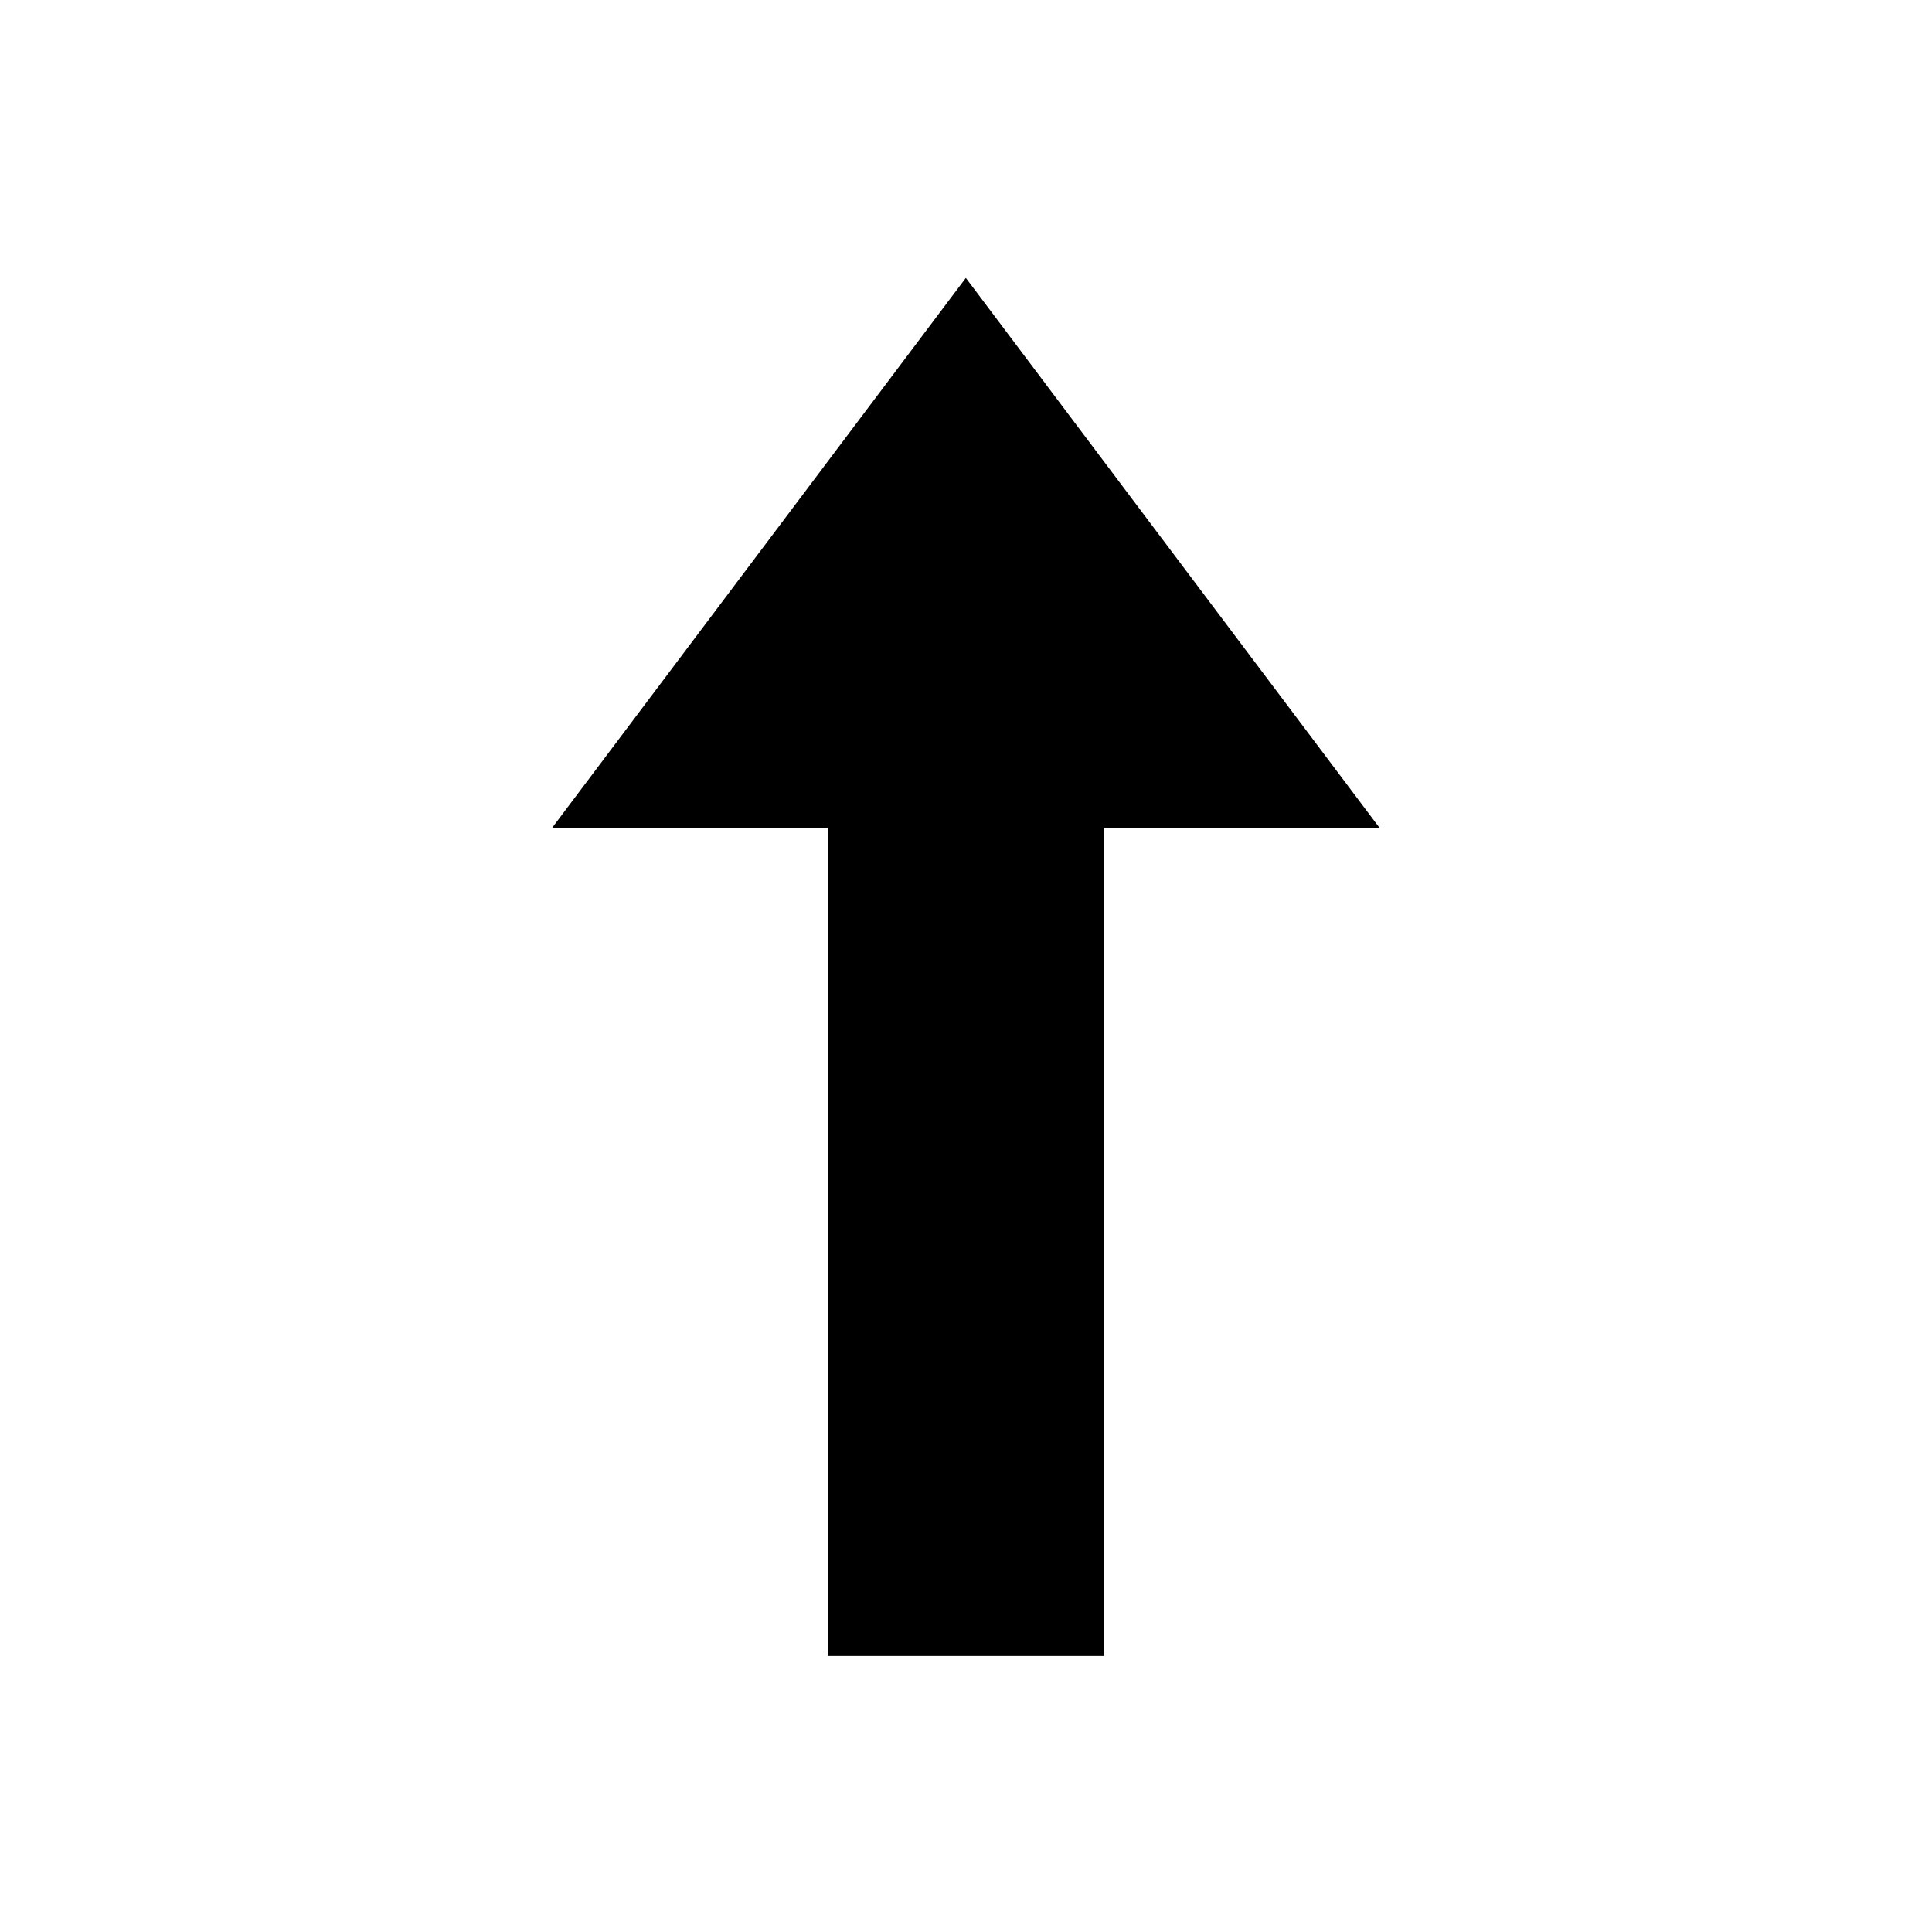
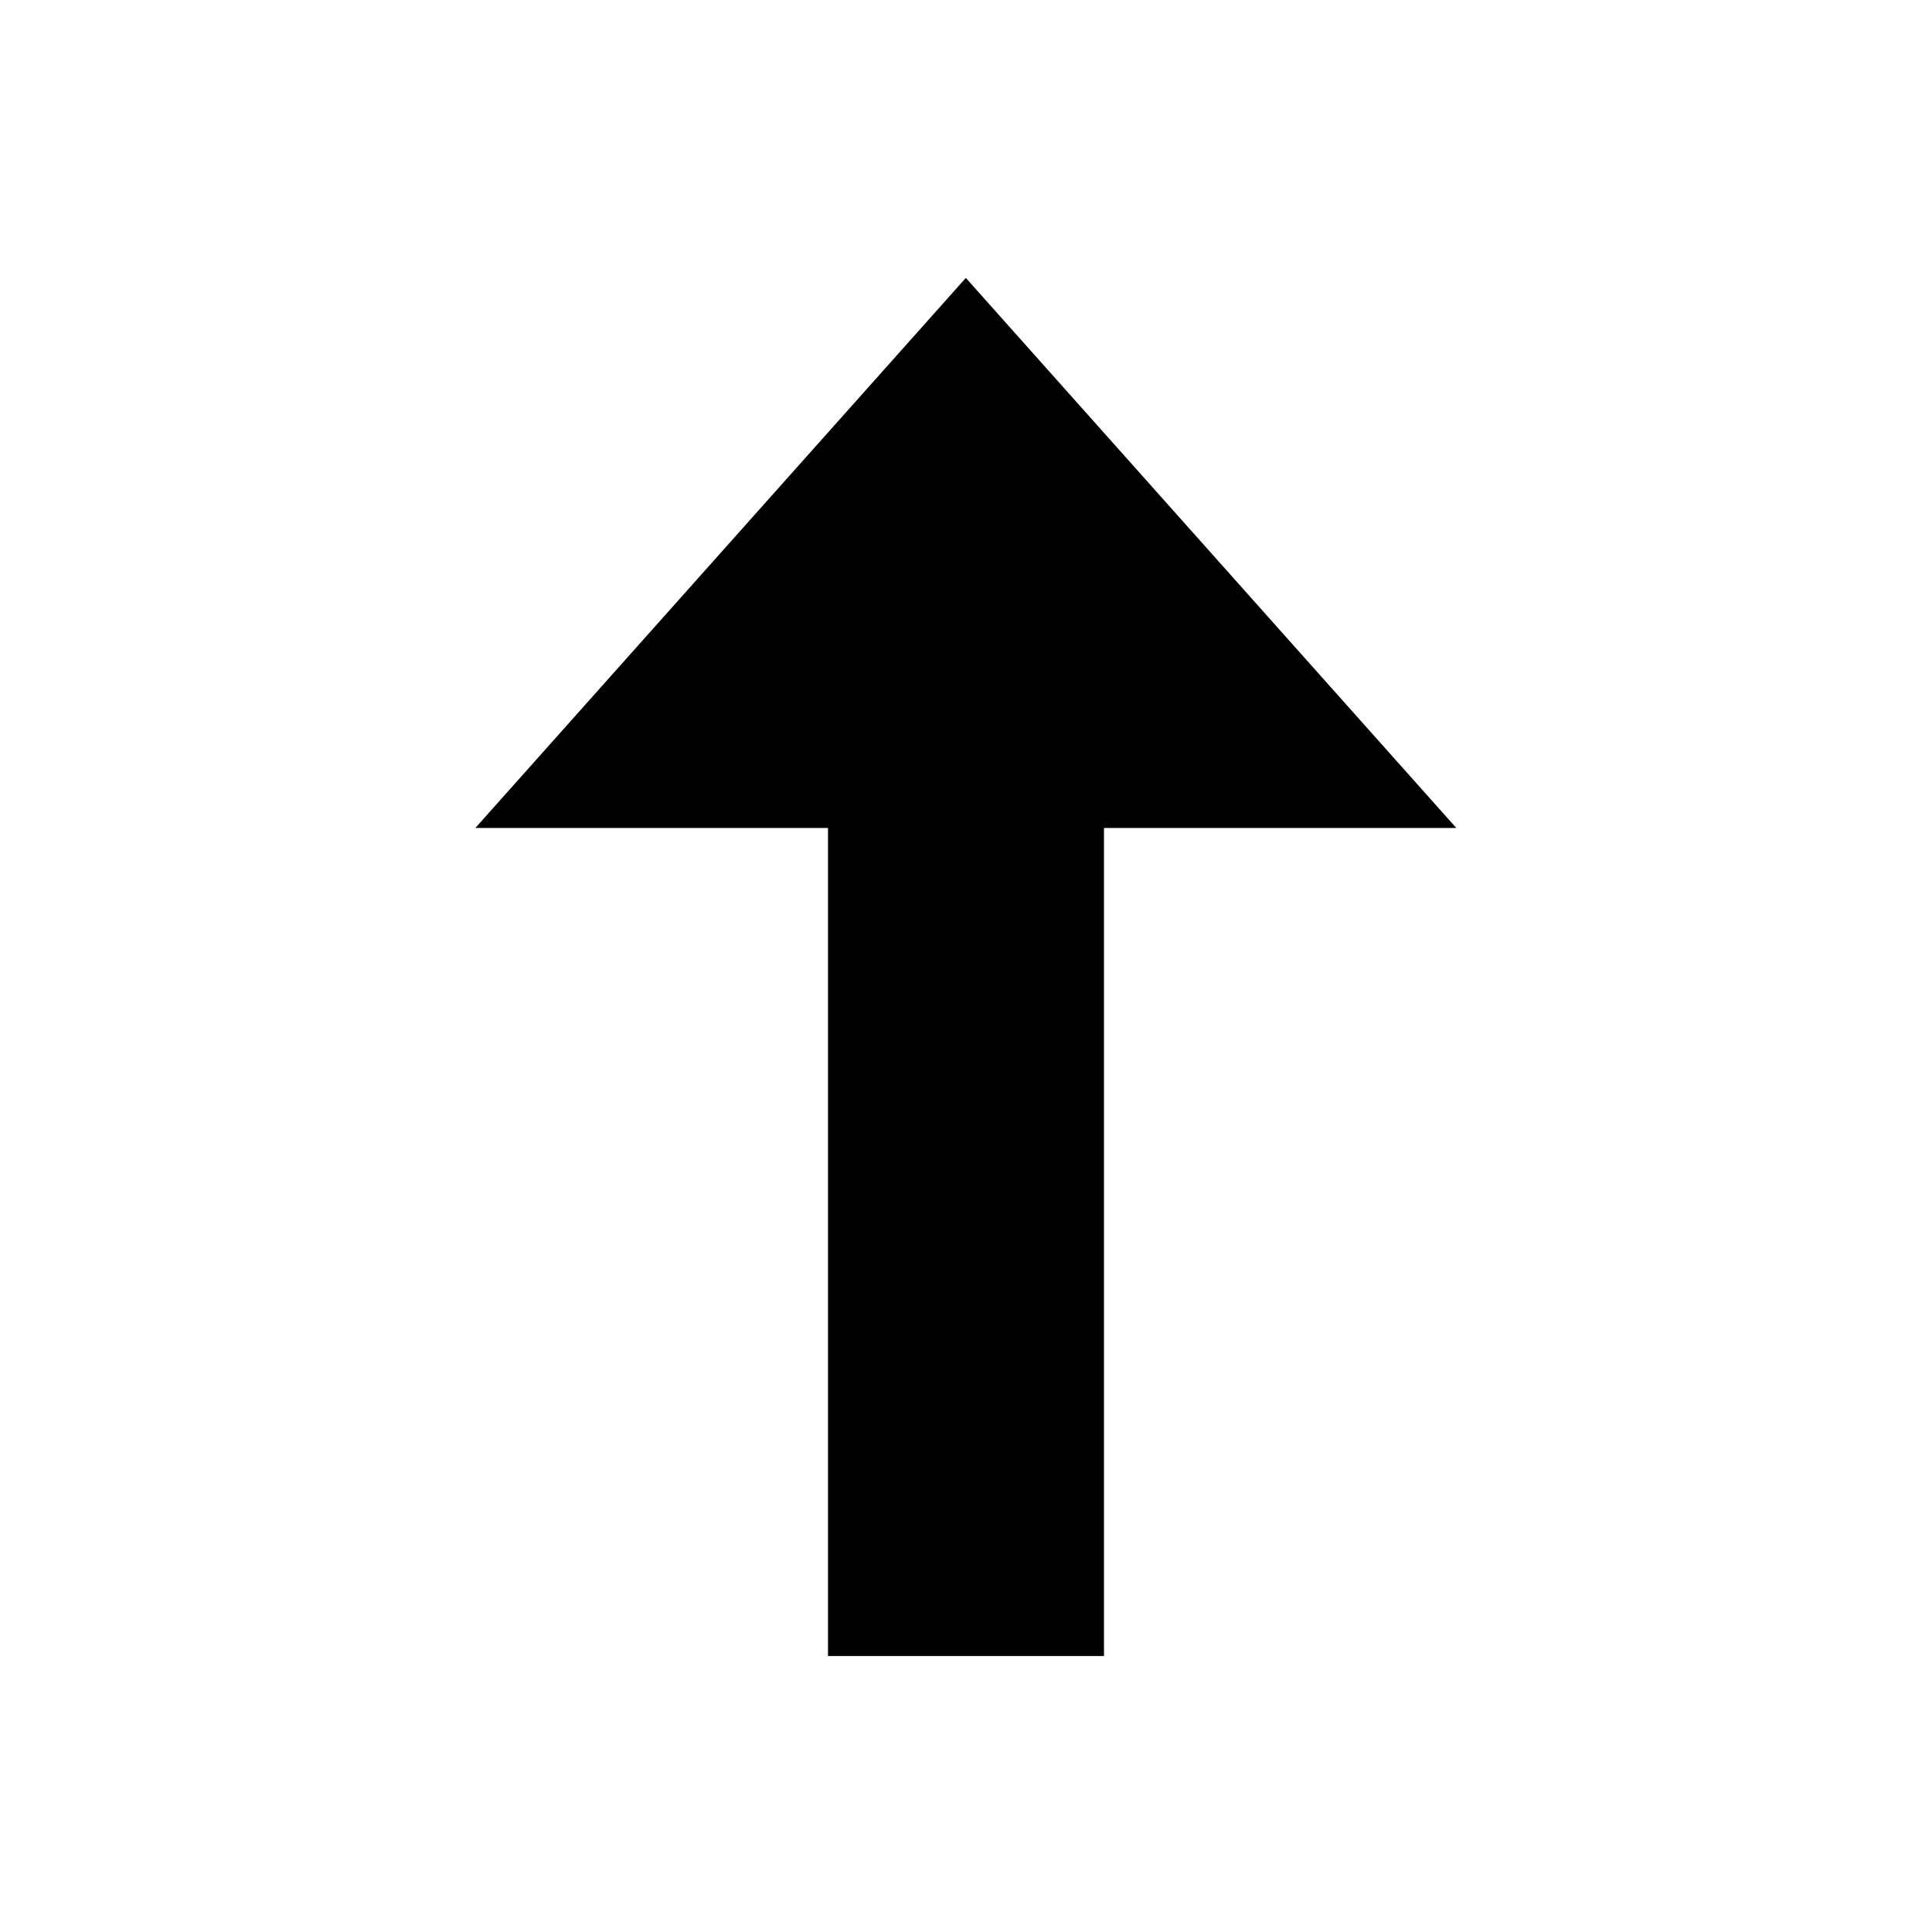
<svg xmlns="http://www.w3.org/2000/svg" version="1.1" id="Layer_1" x="0px" y="0px" width="504px" height="504px" viewBox="0 0 504 504" enable-background="new 0 0 504 504" xml:space="preserve">
-   <polygon points="359.913,216 251.957,72.5 144,216 216,216 216,432 288,432 288,216 " />
+   <polygon points="379.913,216 251.957,72.5 124,216 216,216 216,432 288,432 288,216 " />
</svg>
